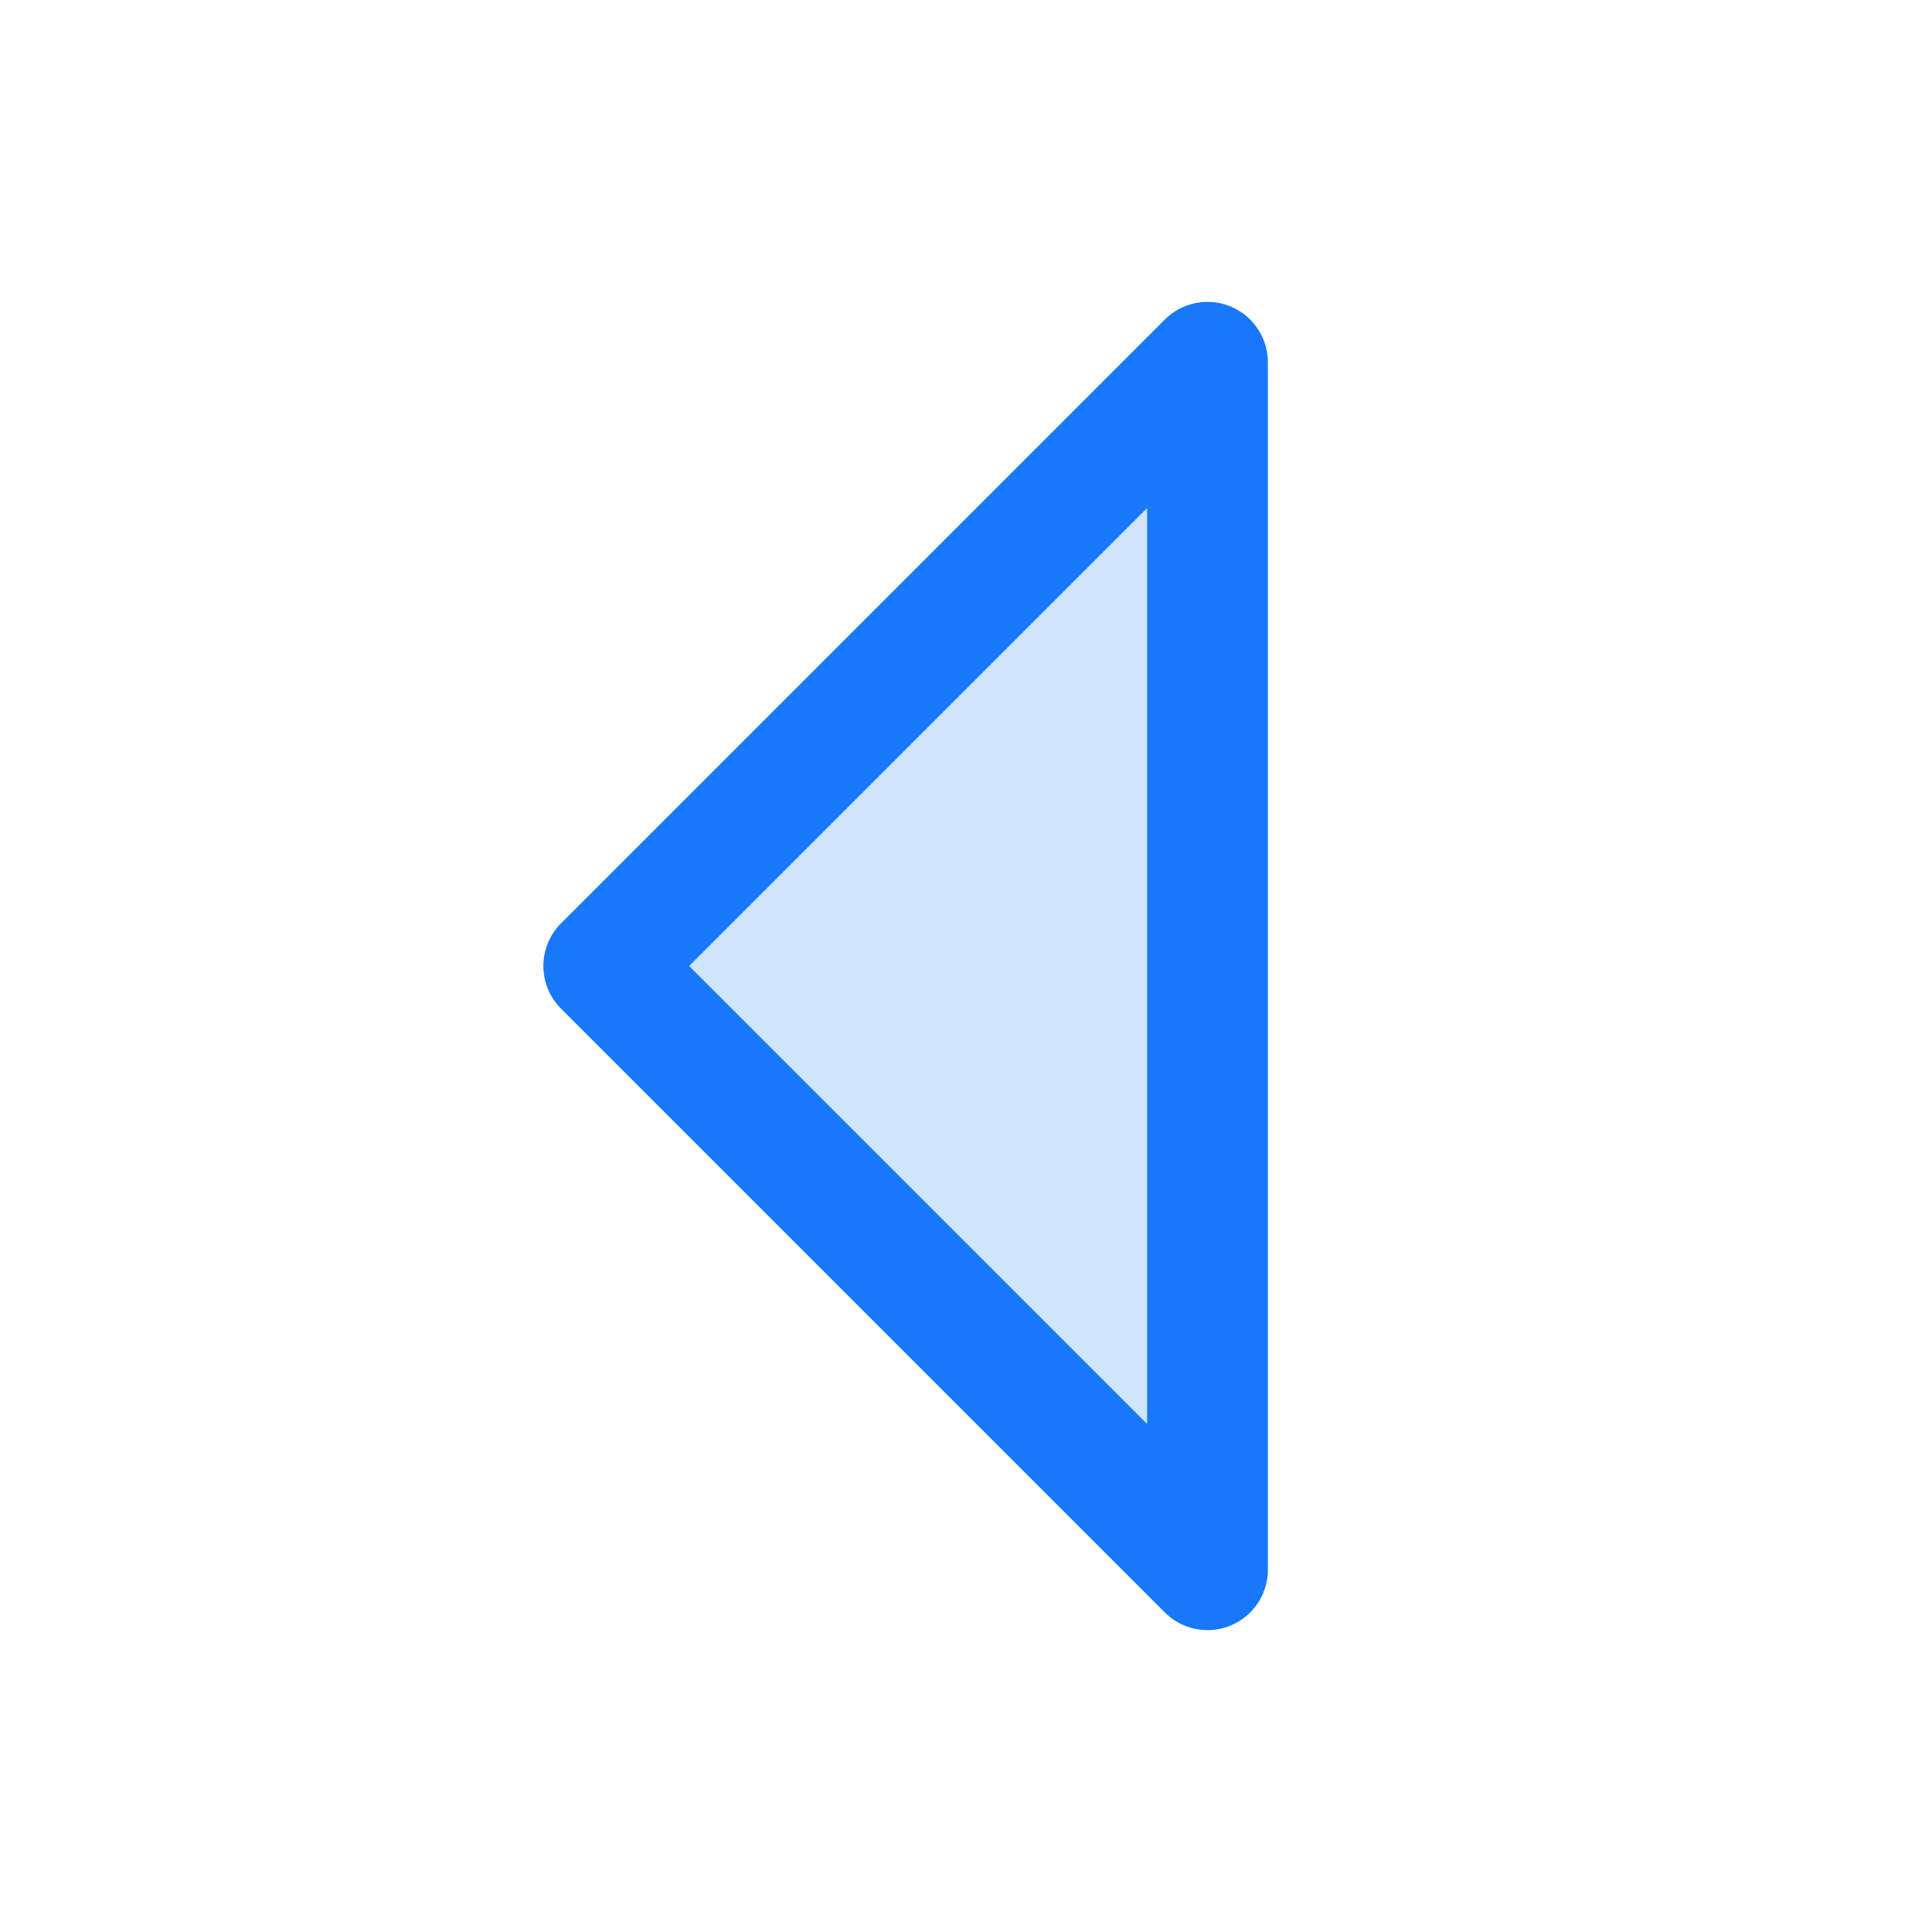
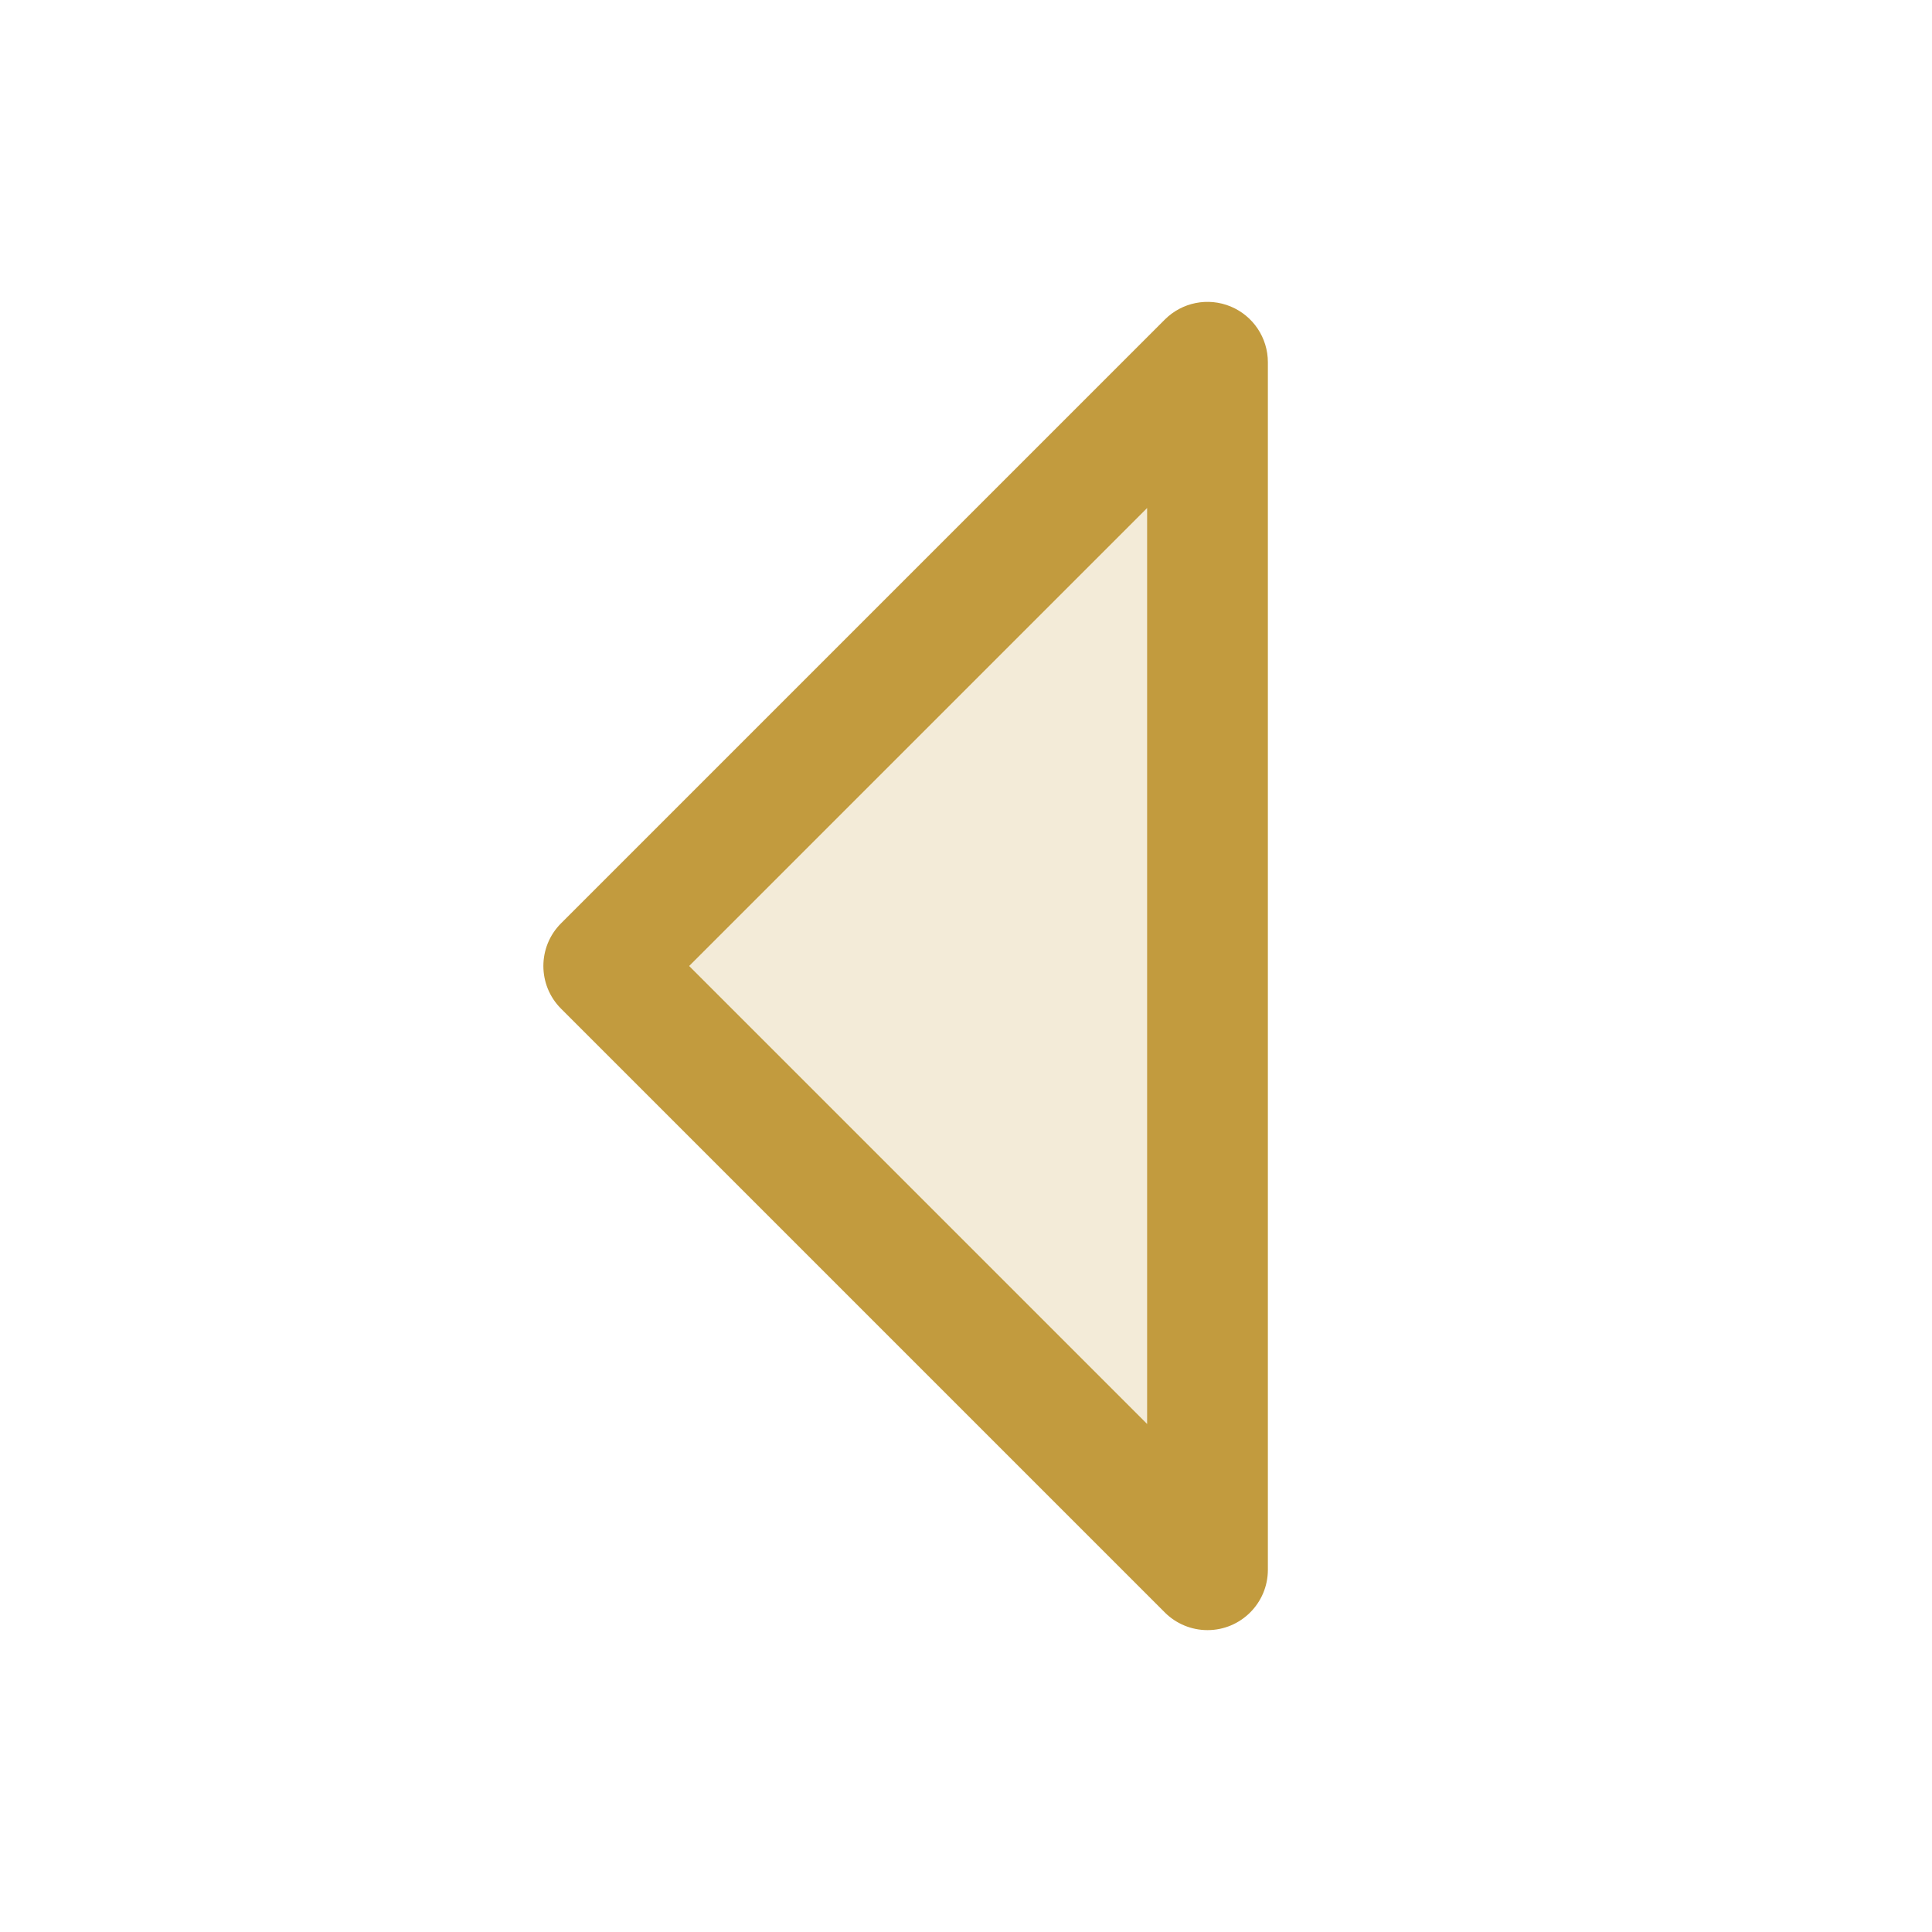
- <svg xmlns="http://www.w3.org/2000/svg" fill="#1779fa " width="800px" height="800px" viewBox="0 0 256 256" id="Flat">
+ <svg xmlns="http://www.w3.org/2000/svg" fill="#c29b3e " width="800px" height="800px" viewBox="0 0 256 256" id="Flat">
  <g opacity="0.2">
    <polygon points="160 208 80 128 160 48 160 208" />
  </g>
  <path d="M160.002,216a7.997,7.997,0,0,1-5.659-2.343l-80-80a8,8,0,0,1,0-11.314l80-80A8,8,0,0,1,168,48V208a8,8,0,0,1-7.998,8ZM91.314,128,152,188.686V67.314Z" />
</svg>
